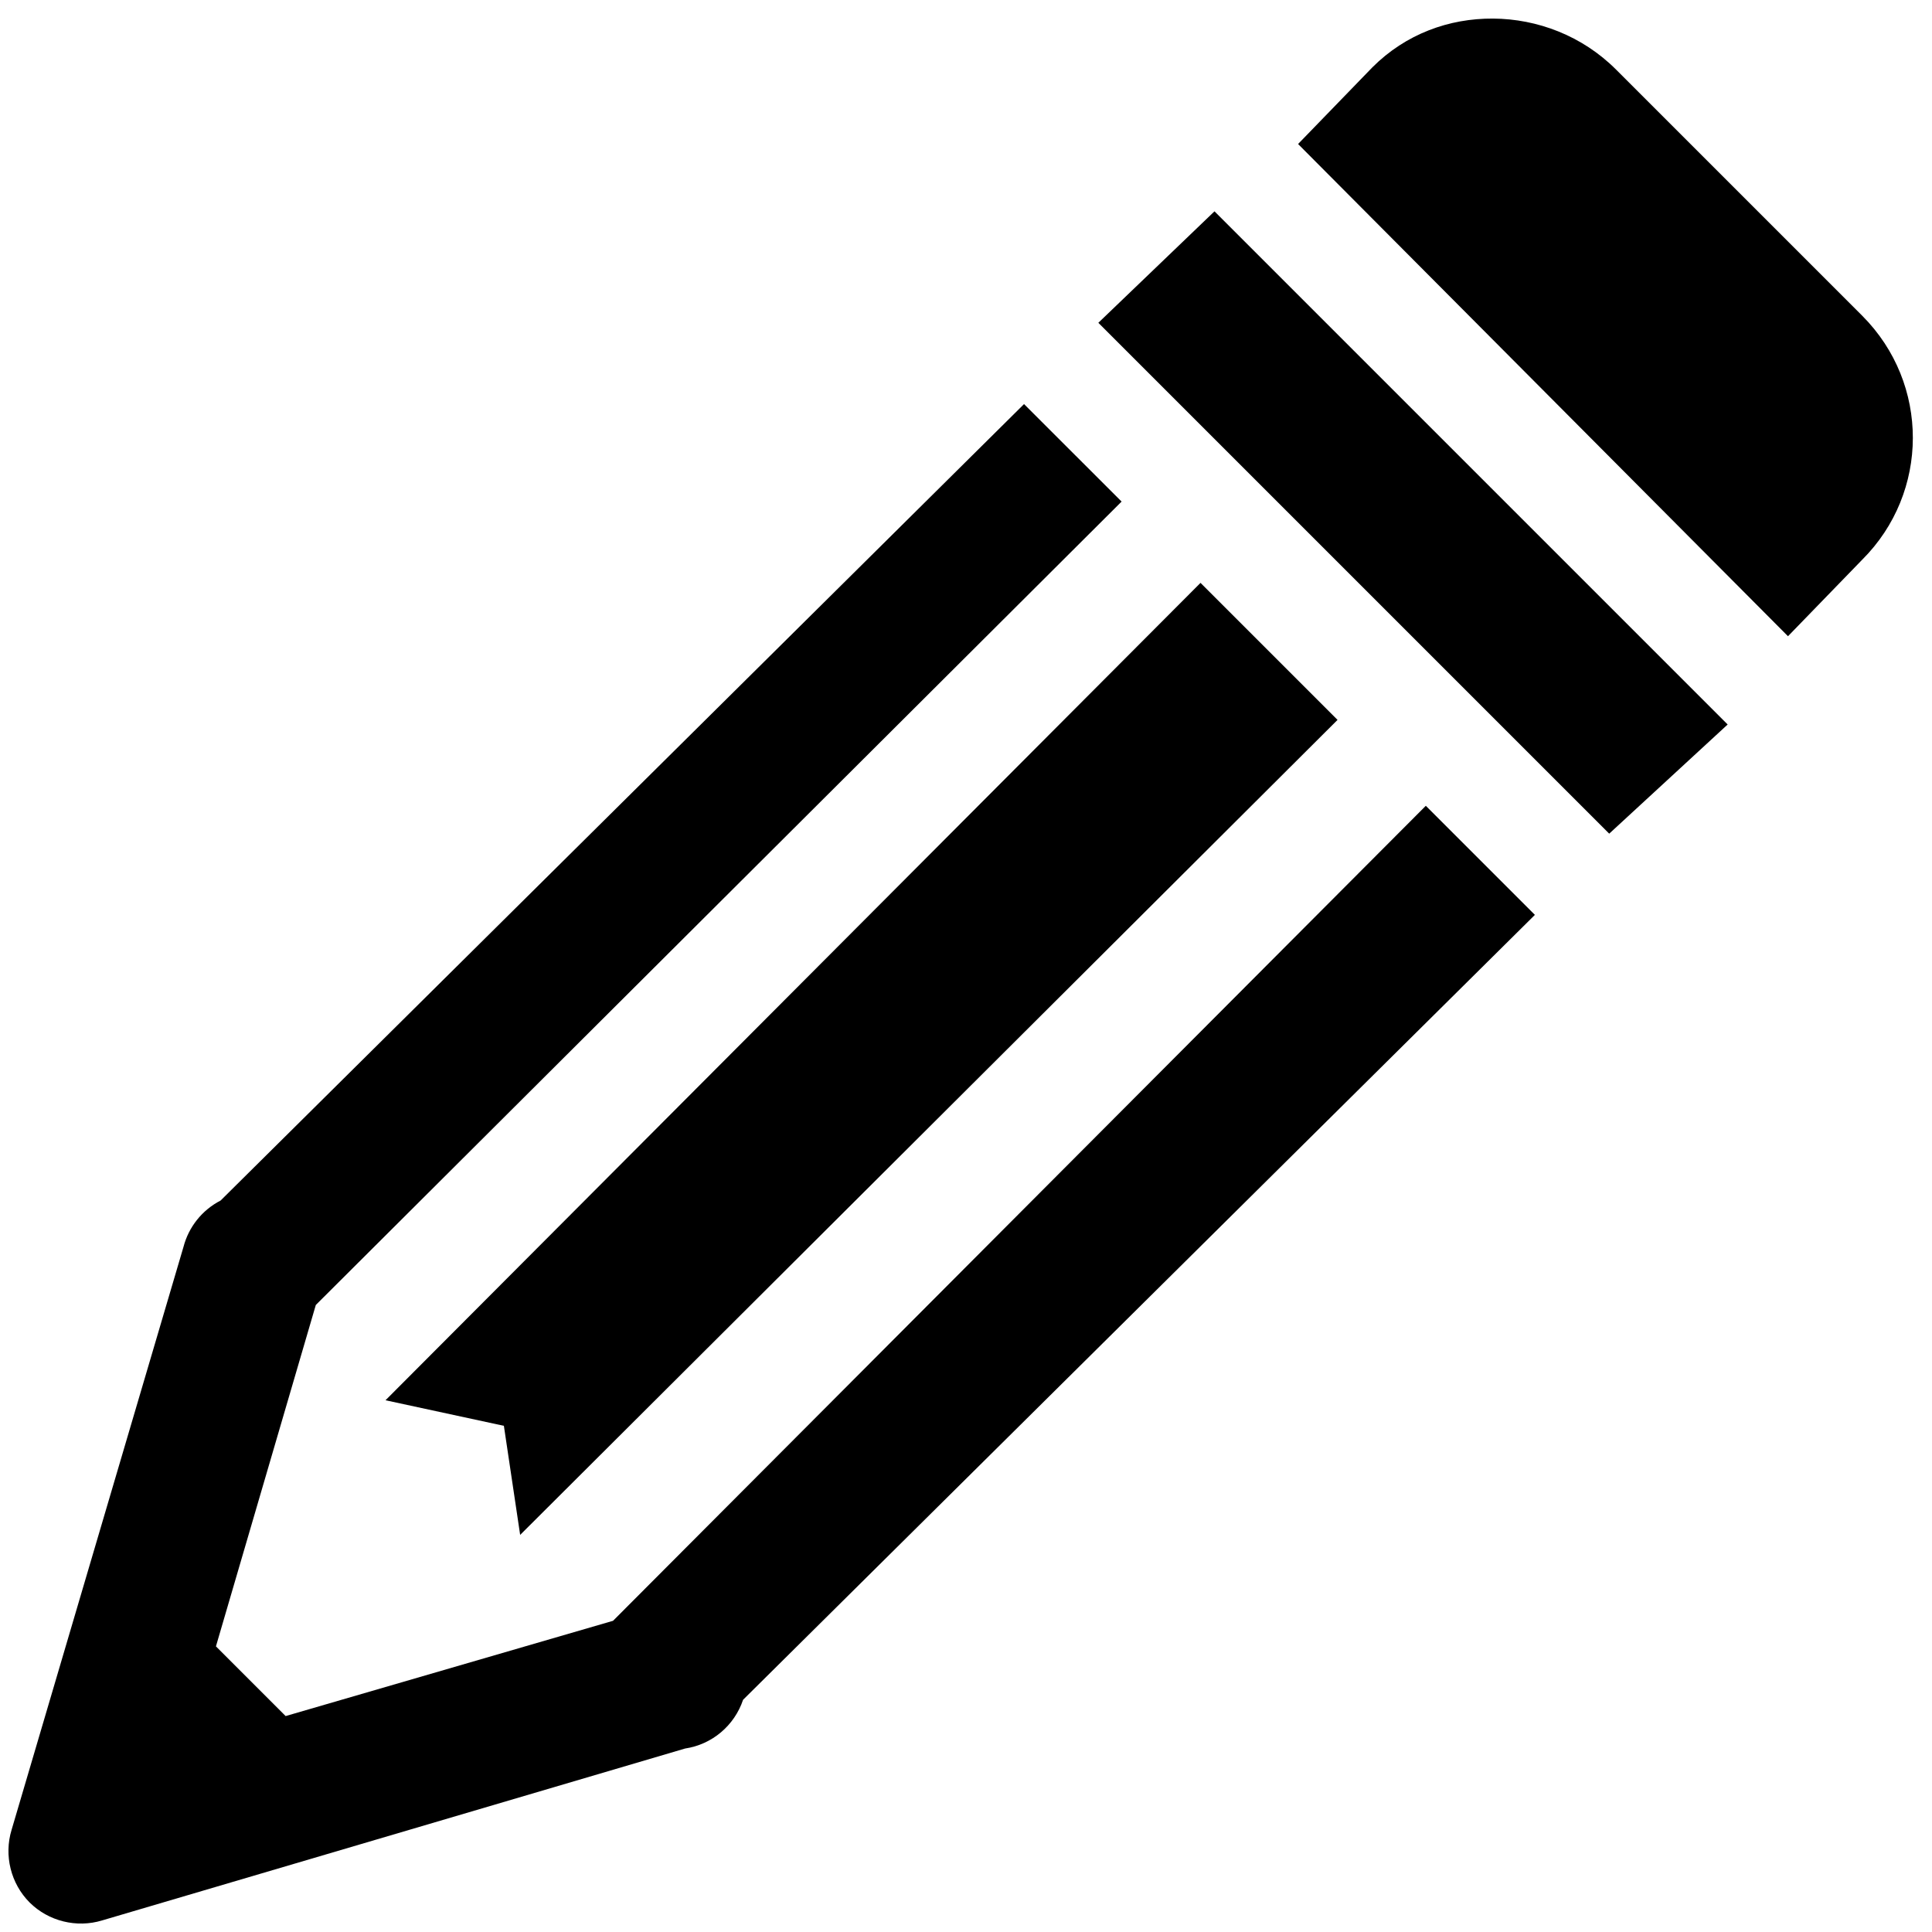
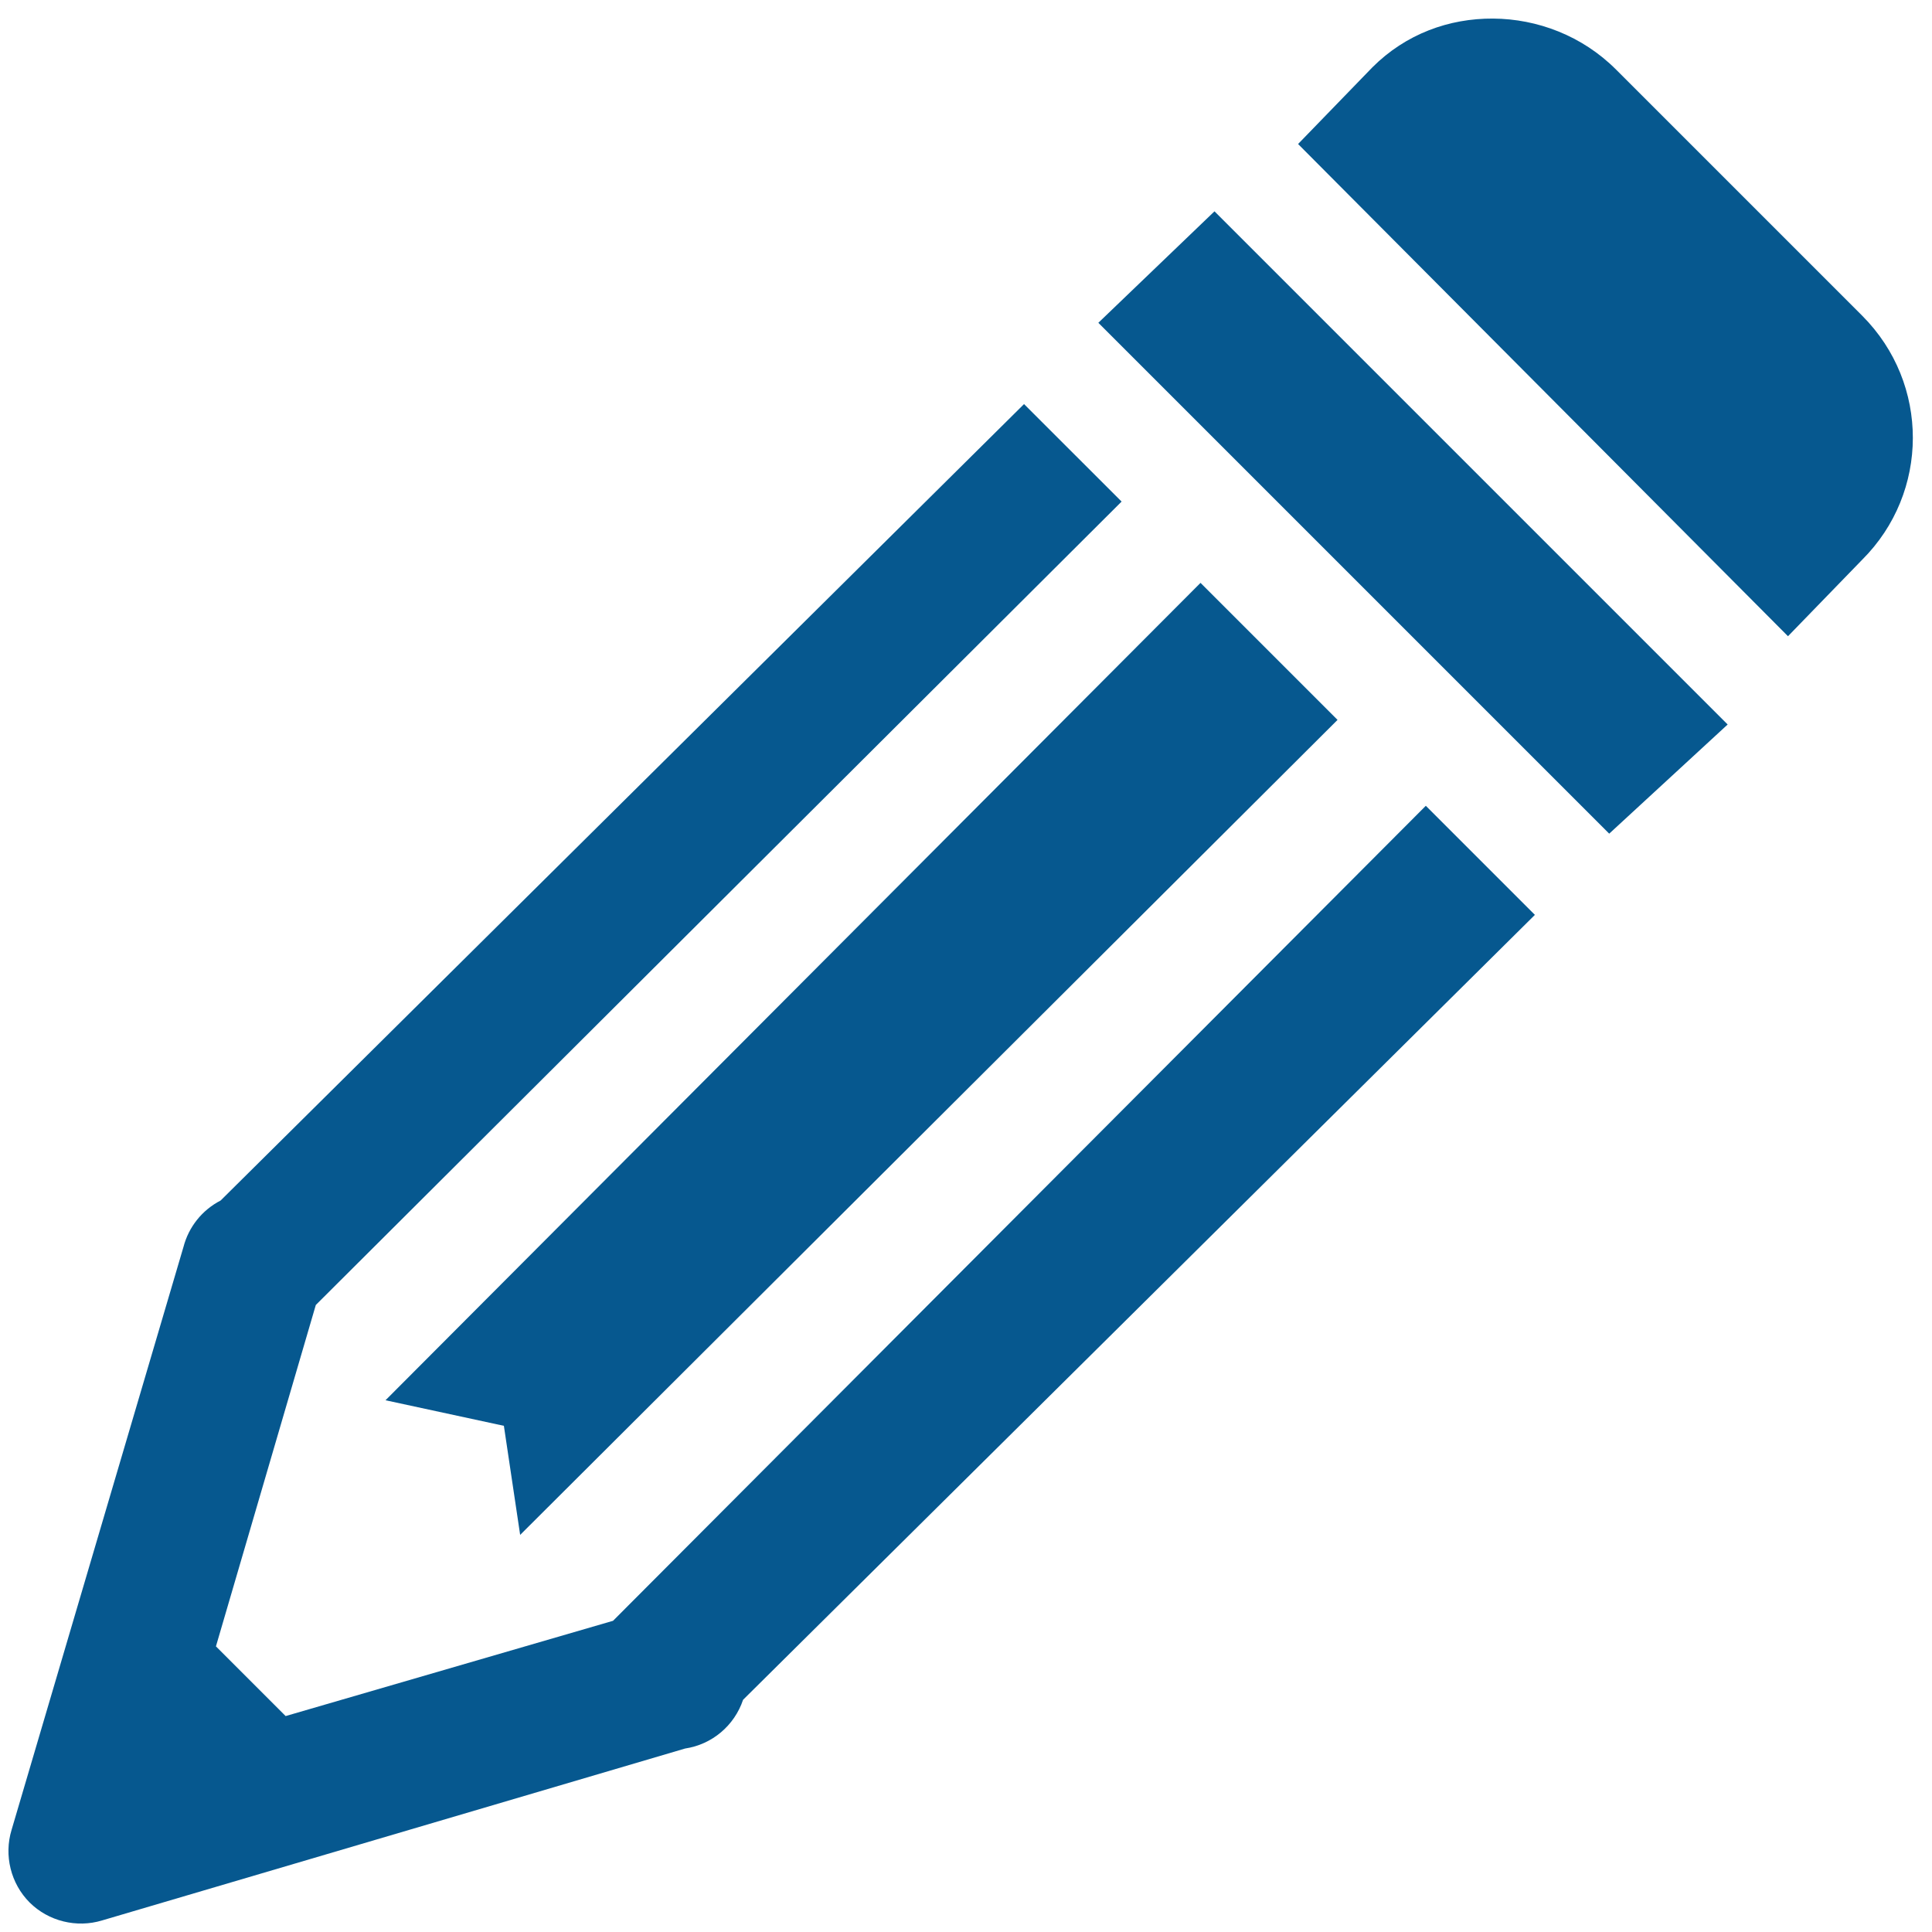
- <svg xmlns="http://www.w3.org/2000/svg" fill="#000000" viewBox="0 0 26 26" width="52px" height="52px">
+ <svg xmlns="http://www.w3.org/2000/svg" fill="#06588f" viewBox="0 0 26 26" width="52px" height="52px">
  <path d="M 20.094 0.25 C 19.5 0.246 18.918 0.457 18.469 0.906 L 17.469 1.938 L 24.062 8.562 L 25.062 7.531 C 25.965 6.629 25.973 5.164 25.062 4.25 L 21.75 0.938 C 21.293 0.48 20.688 0.254 20.094 0.25 Z M 16.344 2.844 L 14.781 4.344 L 21.656 11.219 L 23.25 9.75 Z M 13.781 5.438 L 2.969 16.156 C 2.719 16.285 2.539 16.512 2.469 16.781 L 0.156 24.625 C 0.051 24.969 0.145 25.348 0.398 25.602 C 0.652 25.855 1.031 25.949 1.375 25.844 L 9.219 23.531 C 9.582 23.477 9.883 23.223 10 22.875 L 20.656 12.312 L 19.188 10.844 L 8.25 21.812 L 3.844 23.094 L 2.906 22.156 L 4.25 17.562 L 15.094 6.75 Z M 16.156 7.844 L 5.188 18.844 L 6.781 19.188 L 7 20.656 L 18 9.688 Z" />
</svg>
